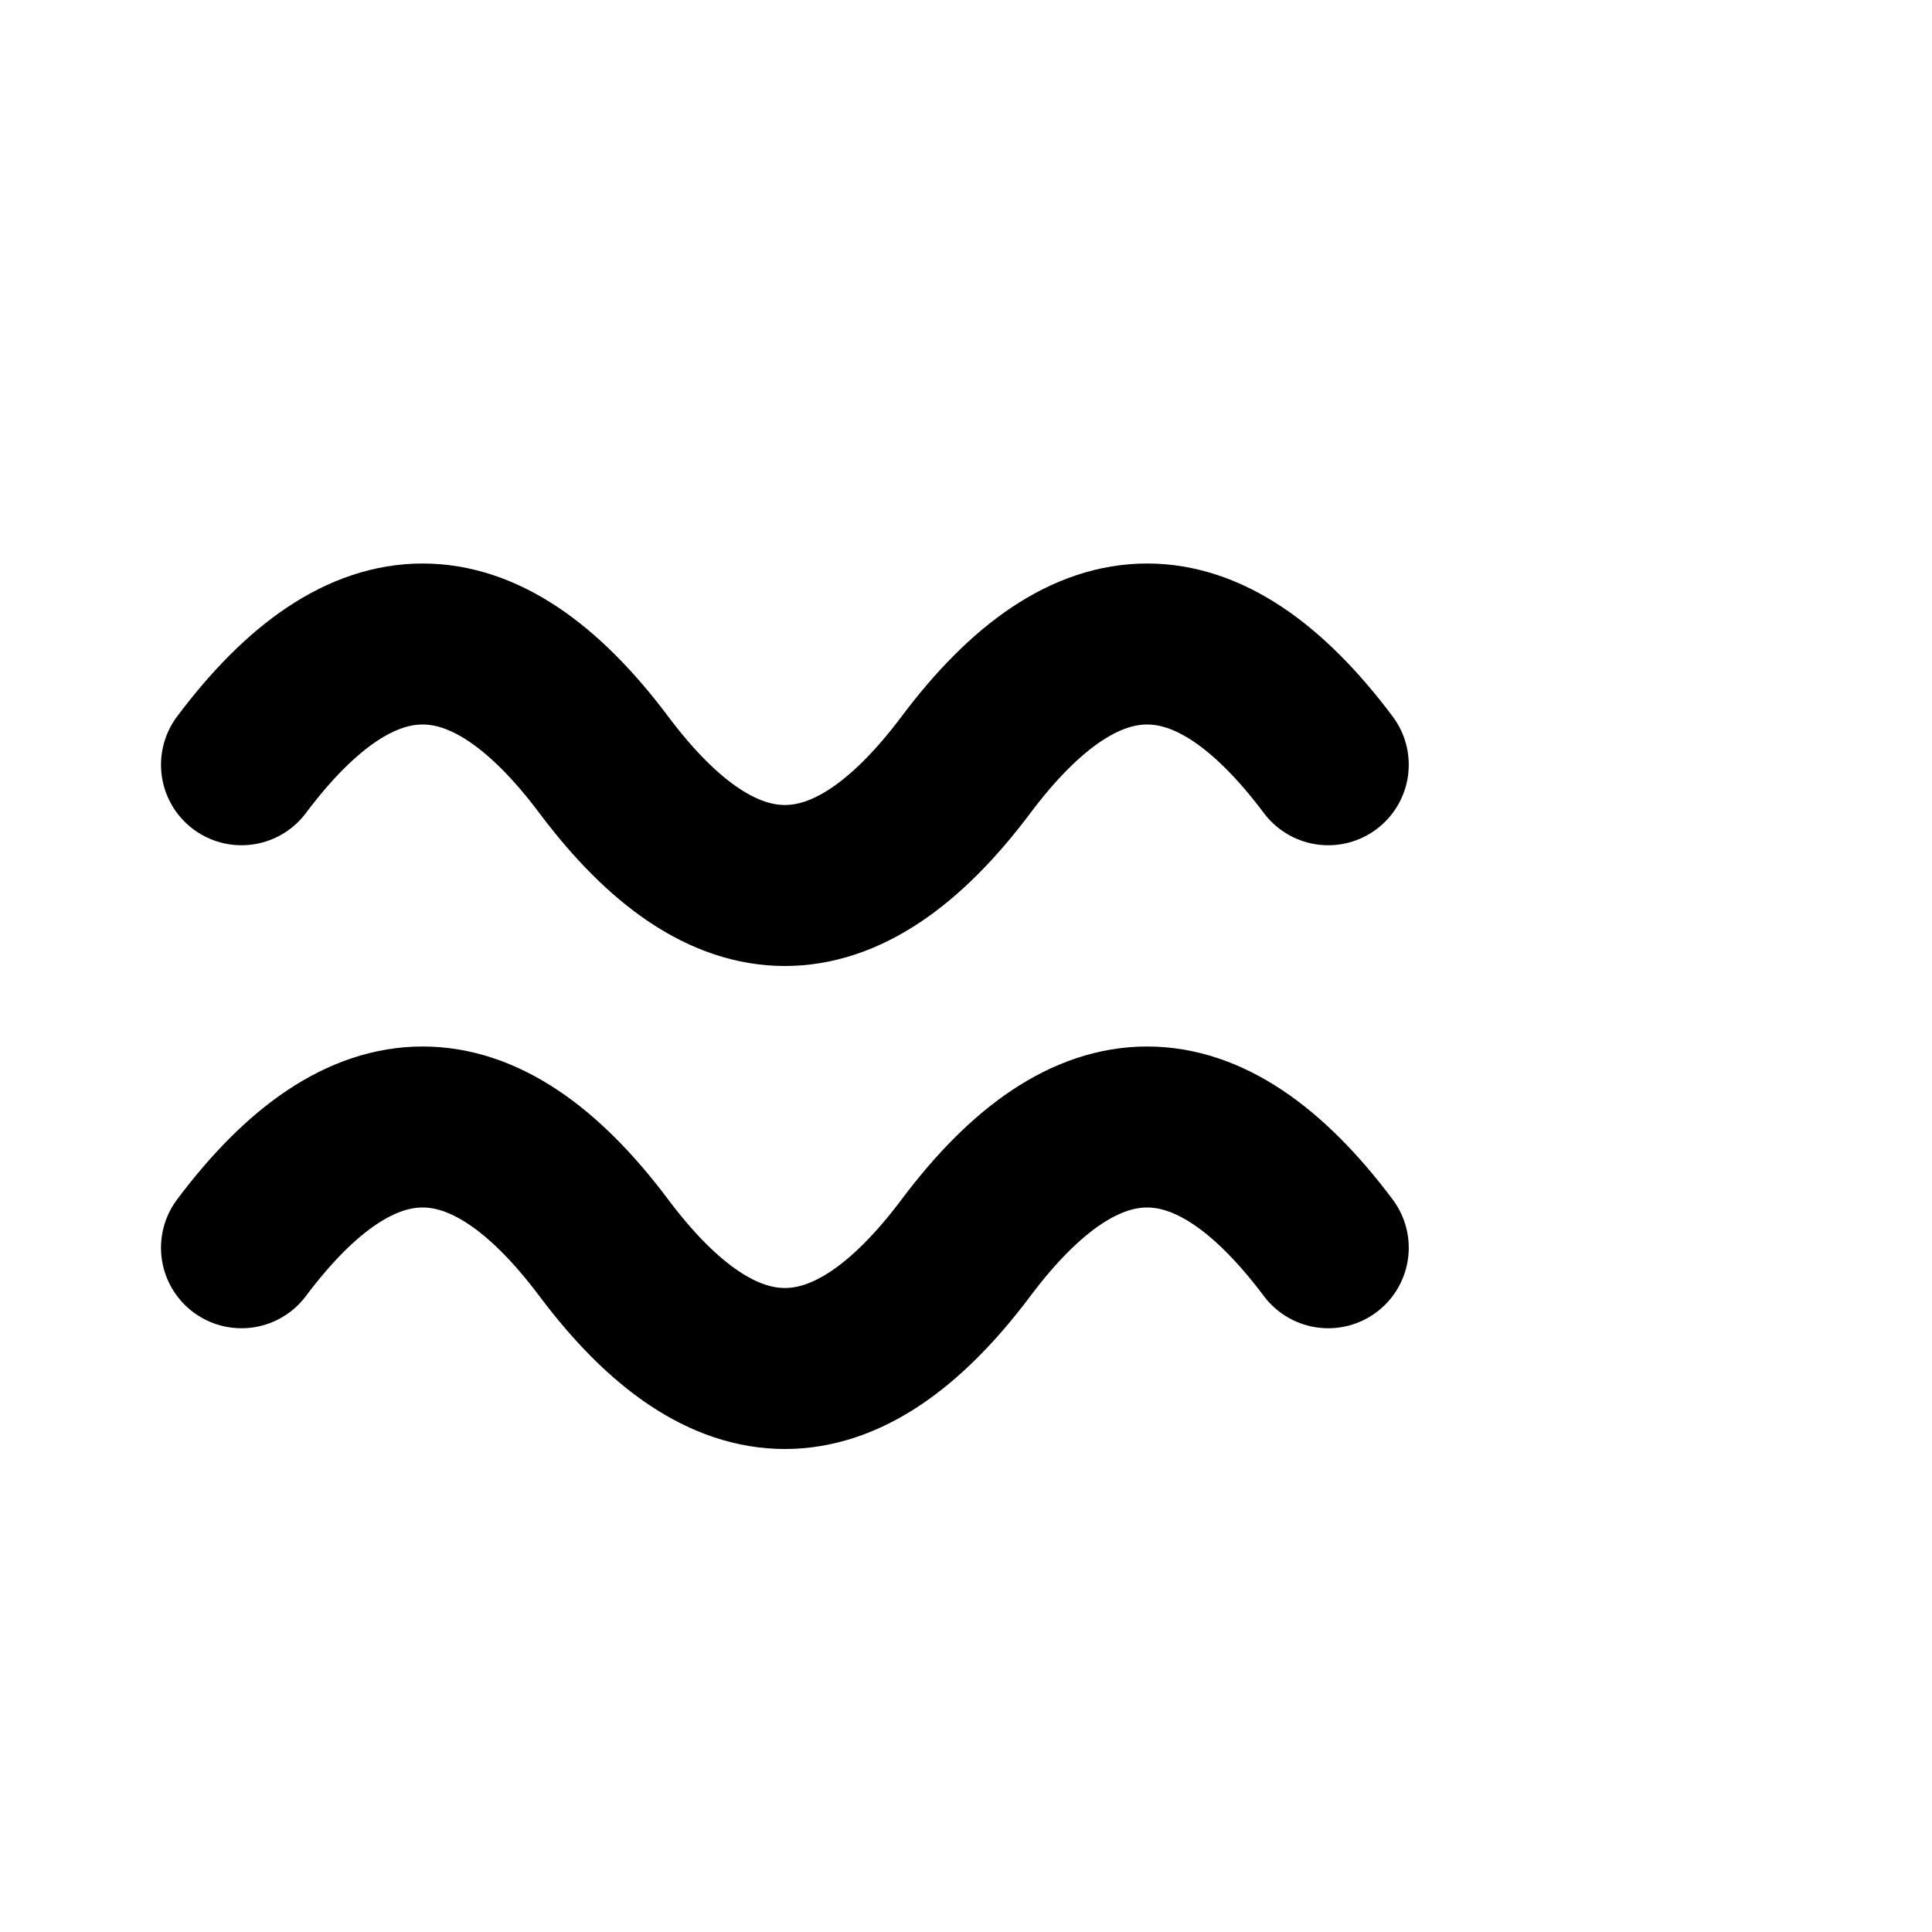
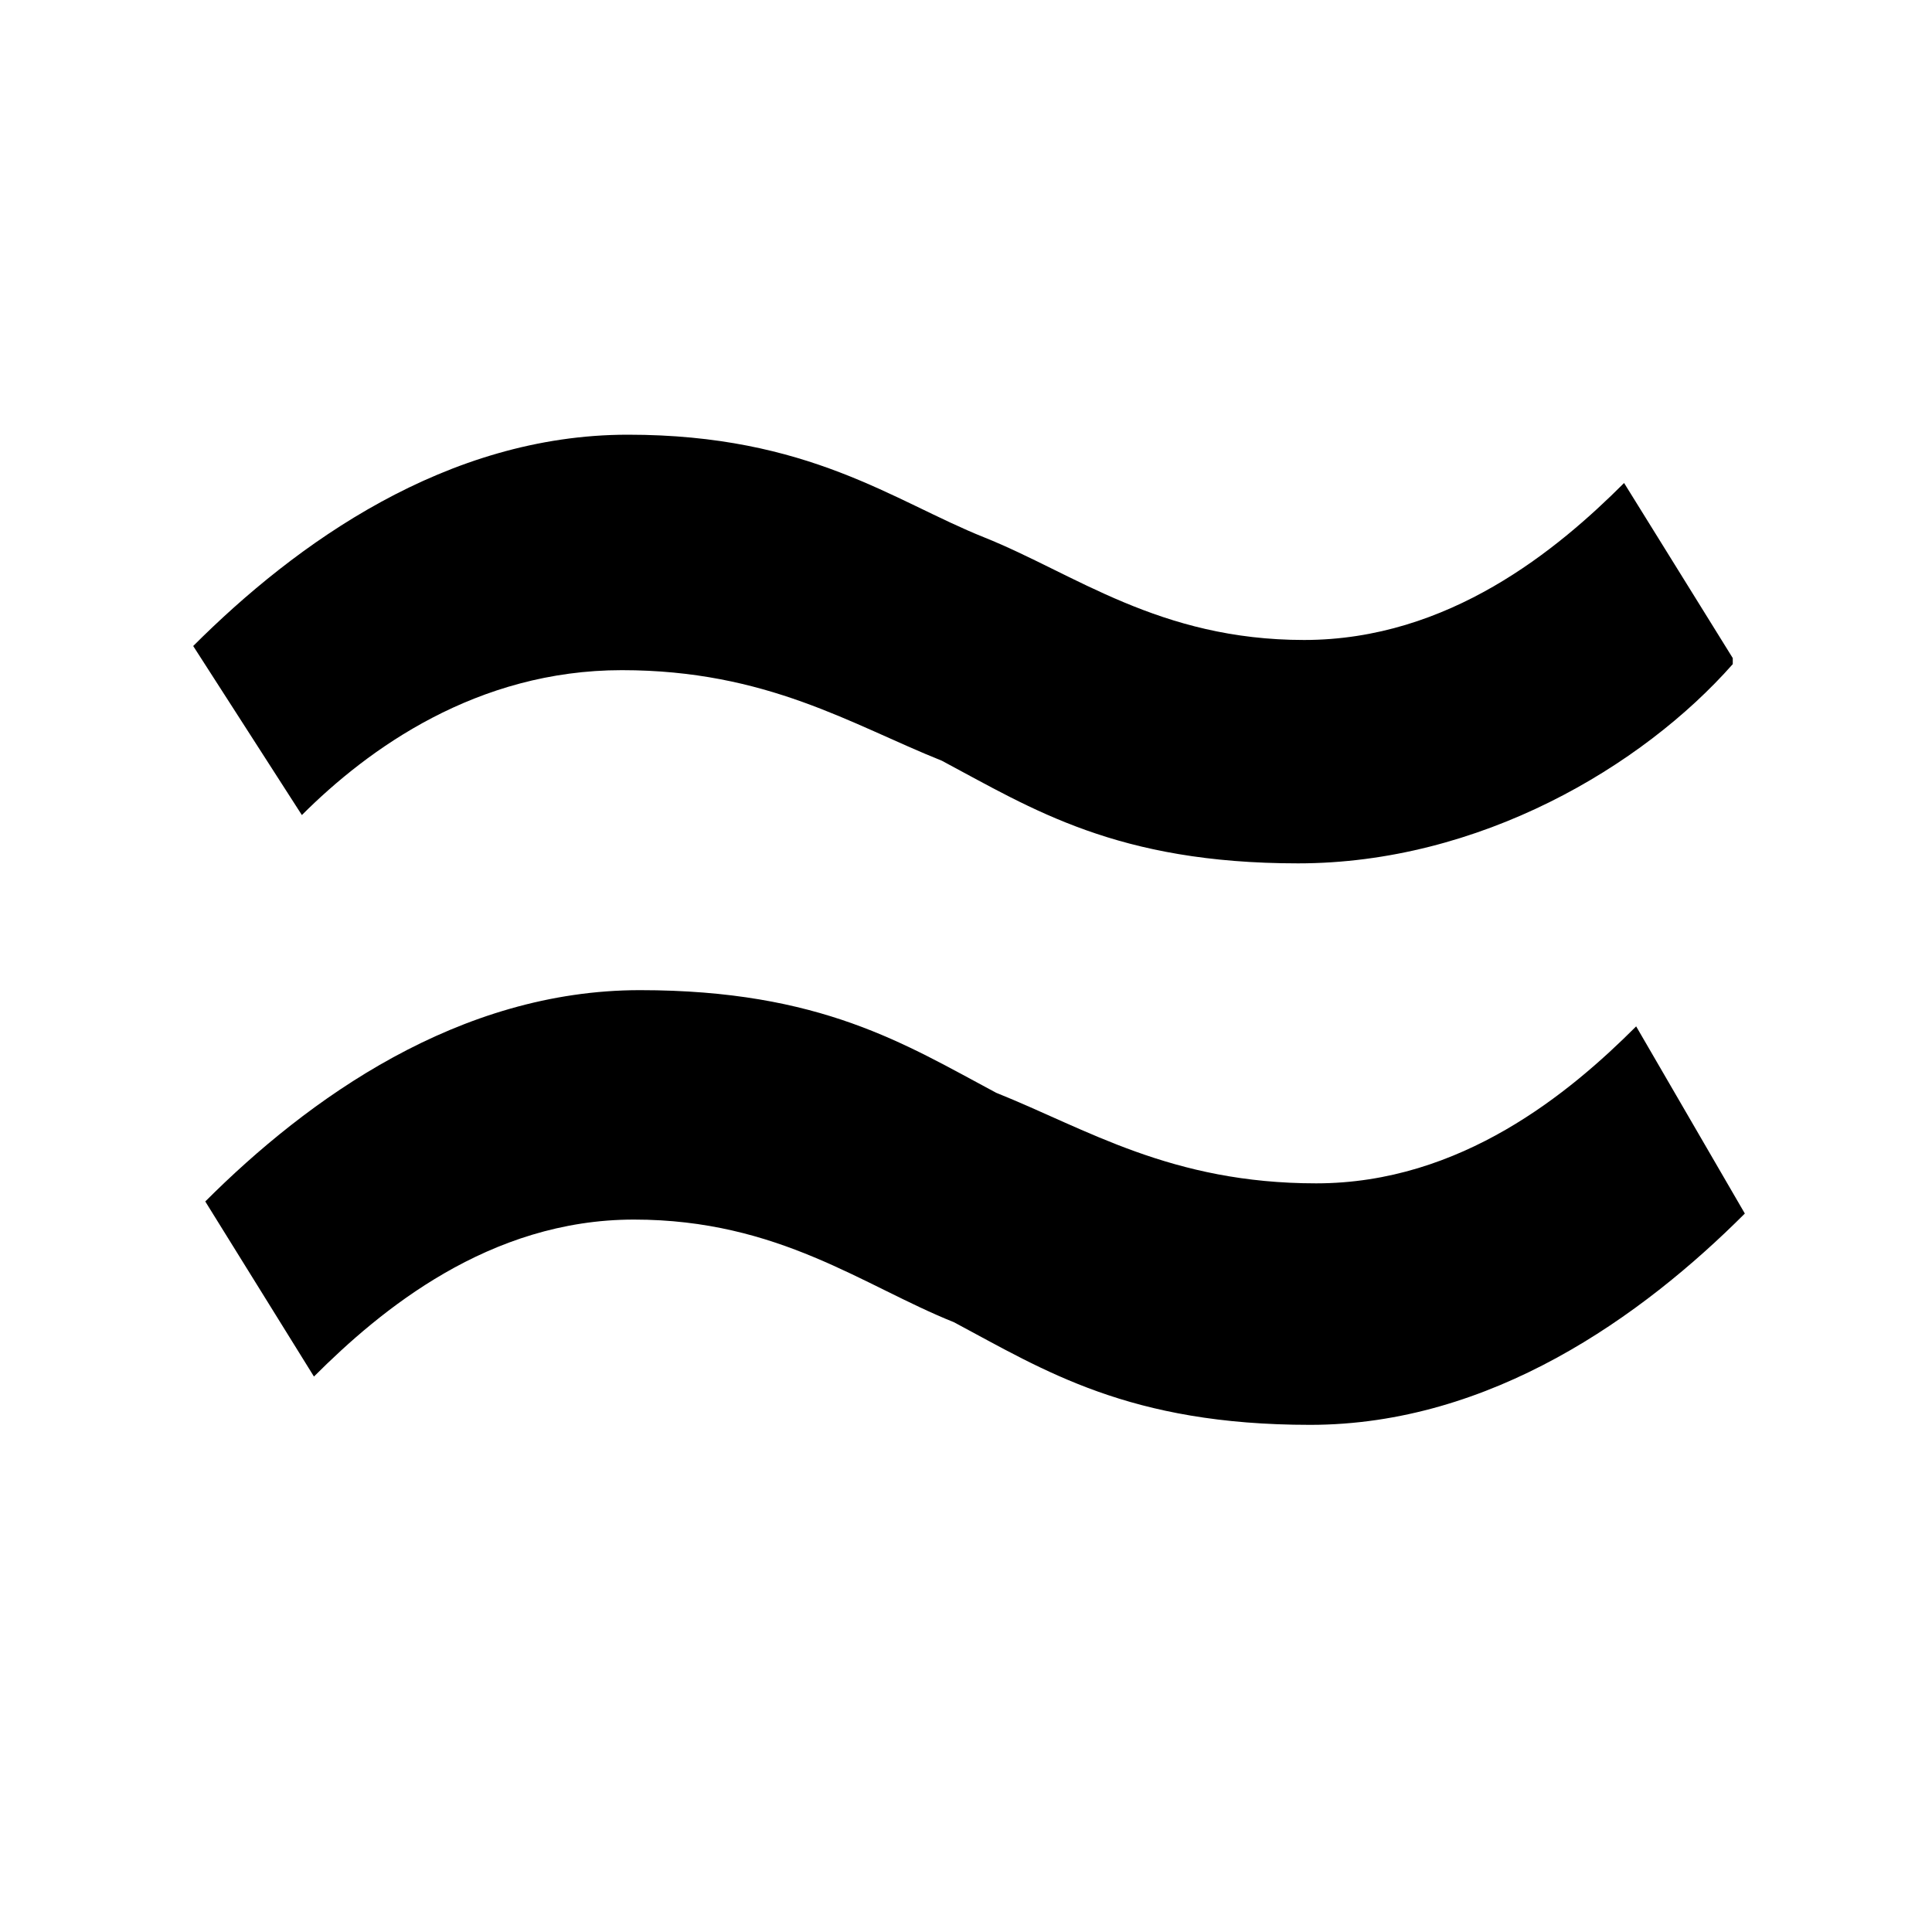
- <svg xmlns="http://www.w3.org/2000/svg" viewBox="0 0 24 24">
-   <path fill="none" stroke="currentColor" stroke-width="2" stroke-linecap="round" stroke-linejoin="round" d="M3 9.5q2.25-3 4.5 0t4.5 0 4.5 0" />
-   <path fill="none" stroke="currentColor" stroke-width="2" stroke-linecap="round" stroke-linejoin="round" d="M3 15.5q2.25-3 4.5 0t4.5 0 4.5 0" />
+ <svg xmlns="http://www.w3.org/2000/svg" version="1.1" viewBox="0 0 32 32">
+   <path d="M28.7,11c-1.5,1.7-4.2,3.3-7.2,3.3s-4.4-.9-5.9-1.7c-1.5-.6-2.9-1.5-5.3-1.5s-4.2,1.3-5.3,2.4l-1.8-2.8c1.7-1.7,4.2-3.5,7.2-3.5s4.4,1.1,5.9,1.7,2.9,1.7,5.3,1.7,4.2-1.5,5.3-2.6l1.8,2.9ZM28.9,20.1c-1.7,1.7-4.2,3.5-7.2,3.5s-4.4-.9-5.9-1.7c-1.5-.6-2.9-1.7-5.3-1.7s-4.2,1.5-5.3,2.6l-1.8-2.9c1.7-1.7,4.2-3.5,7.2-3.5s4.4.9,5.9,1.7c1.5.6,2.9,1.5,5.3,1.5s4.2-1.5,5.3-2.6l1.8,3.1Z" />
</svg>
